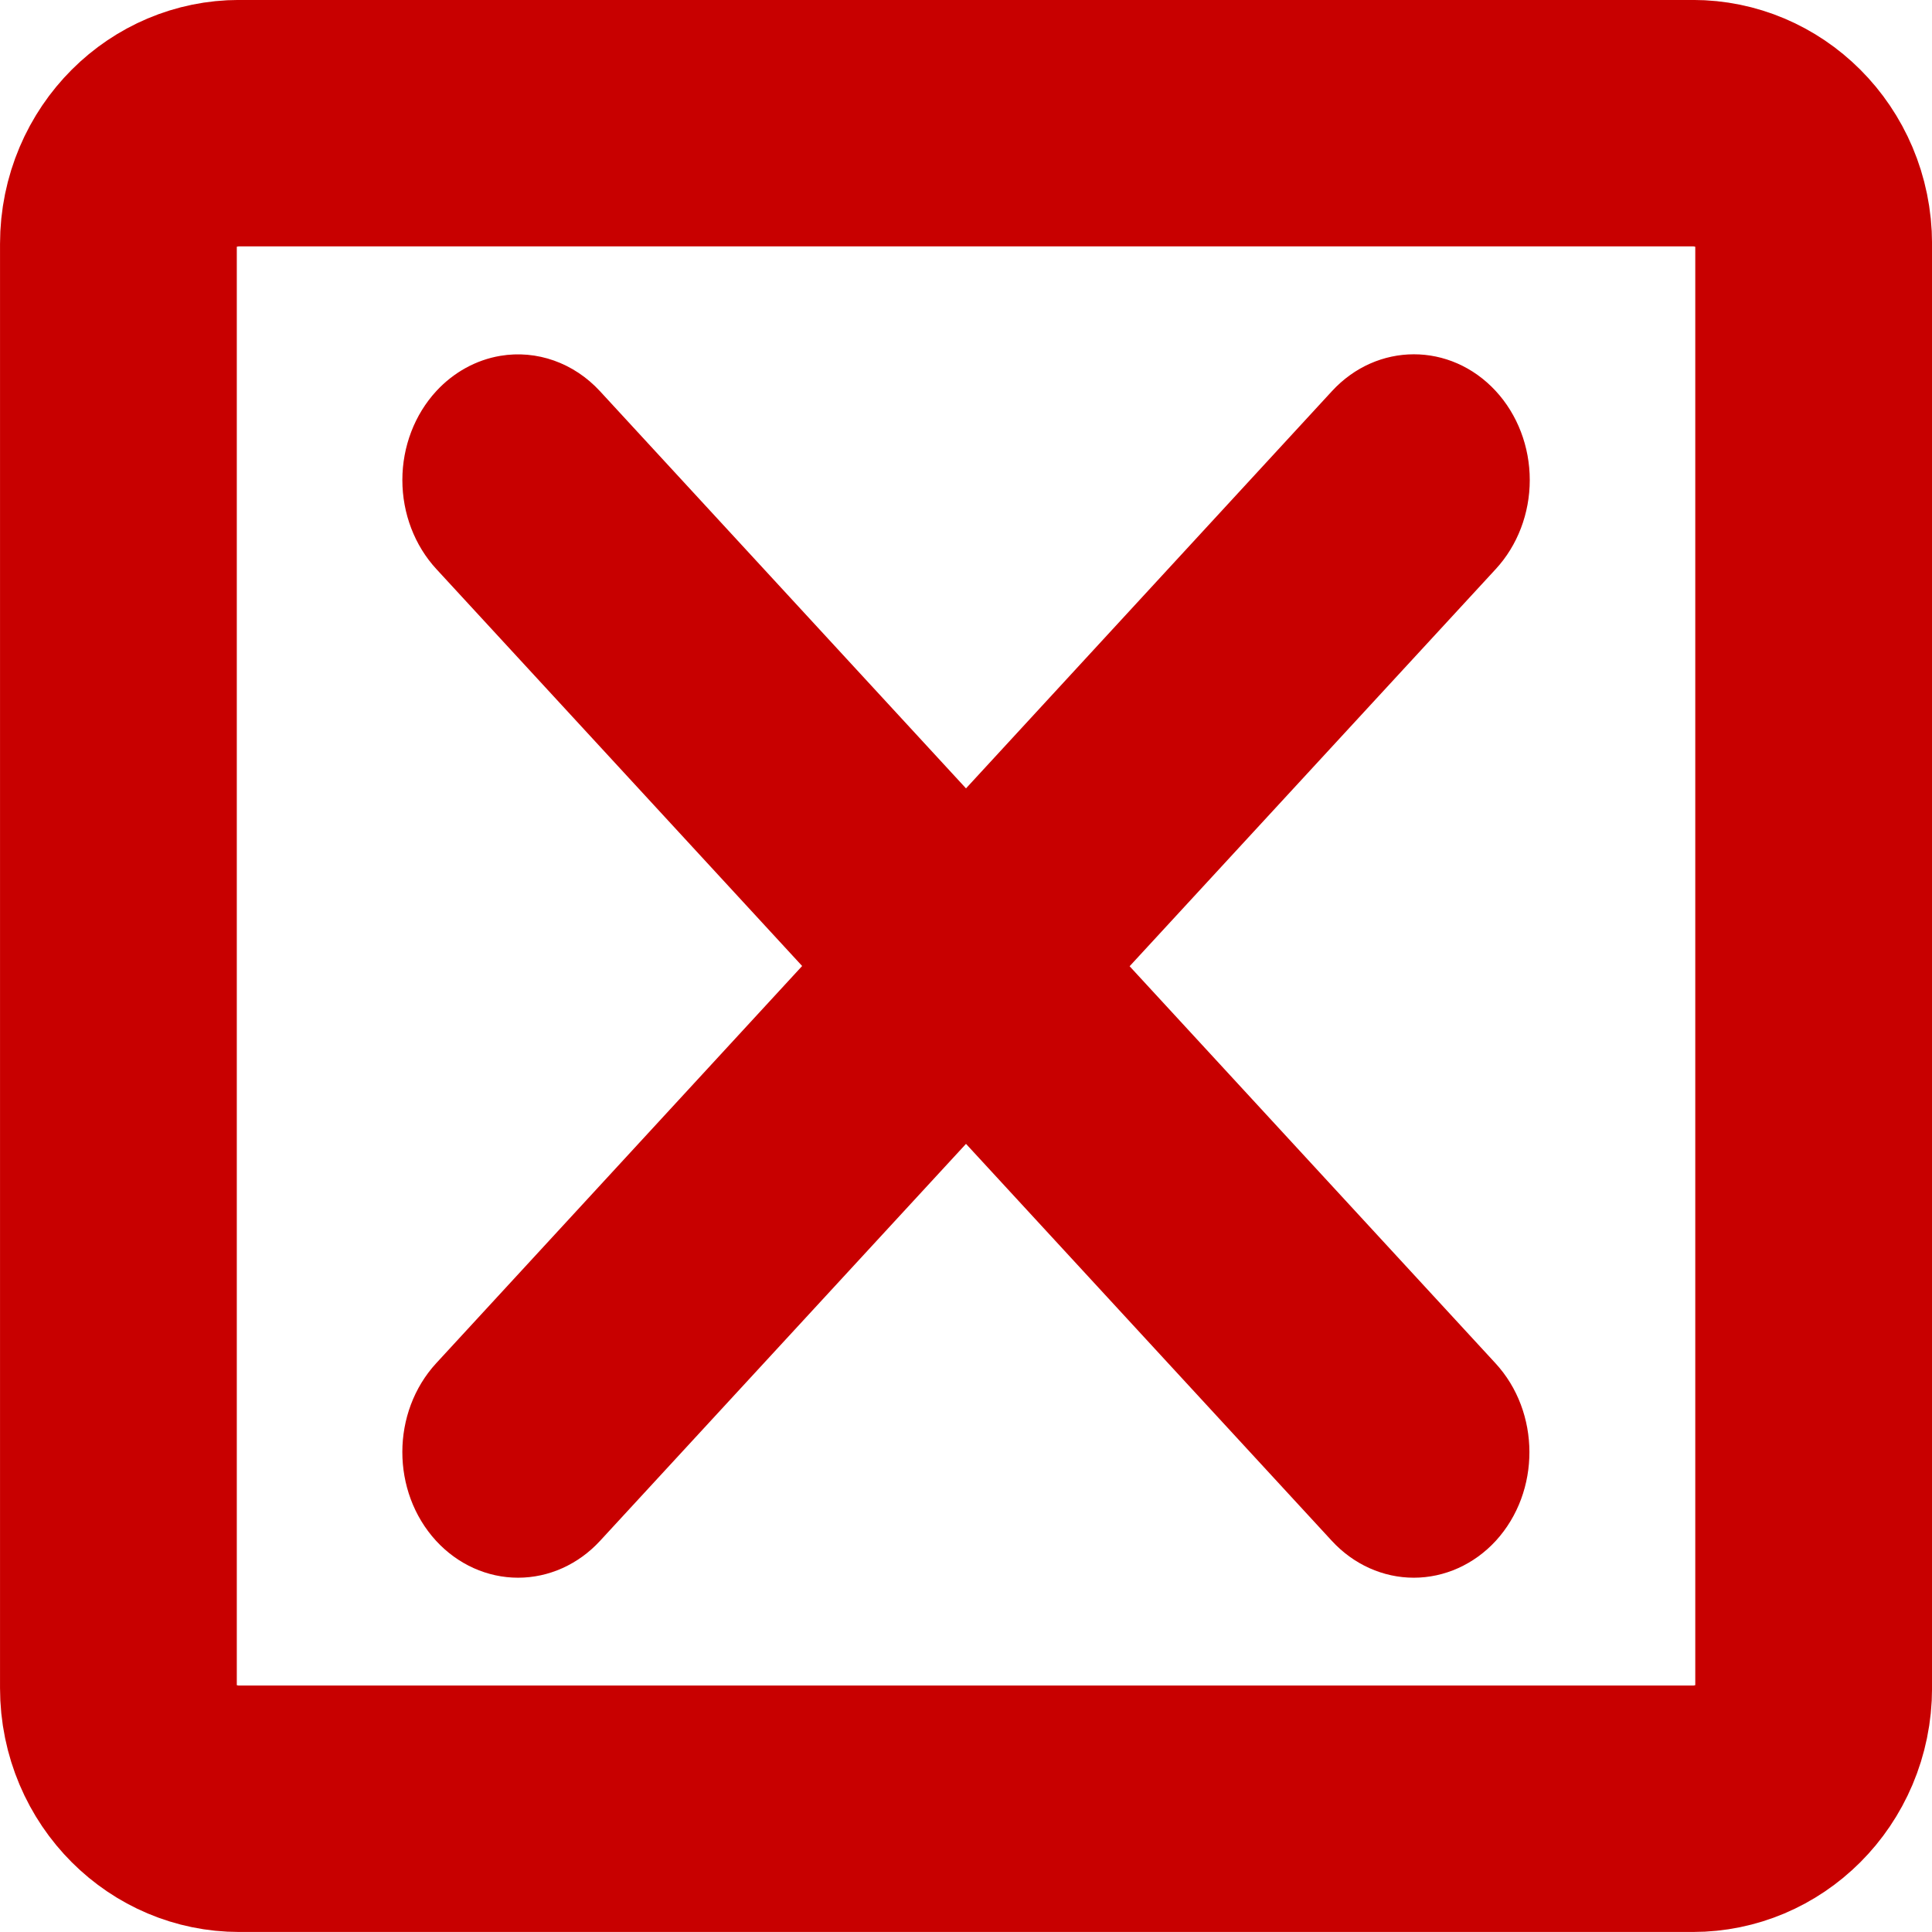
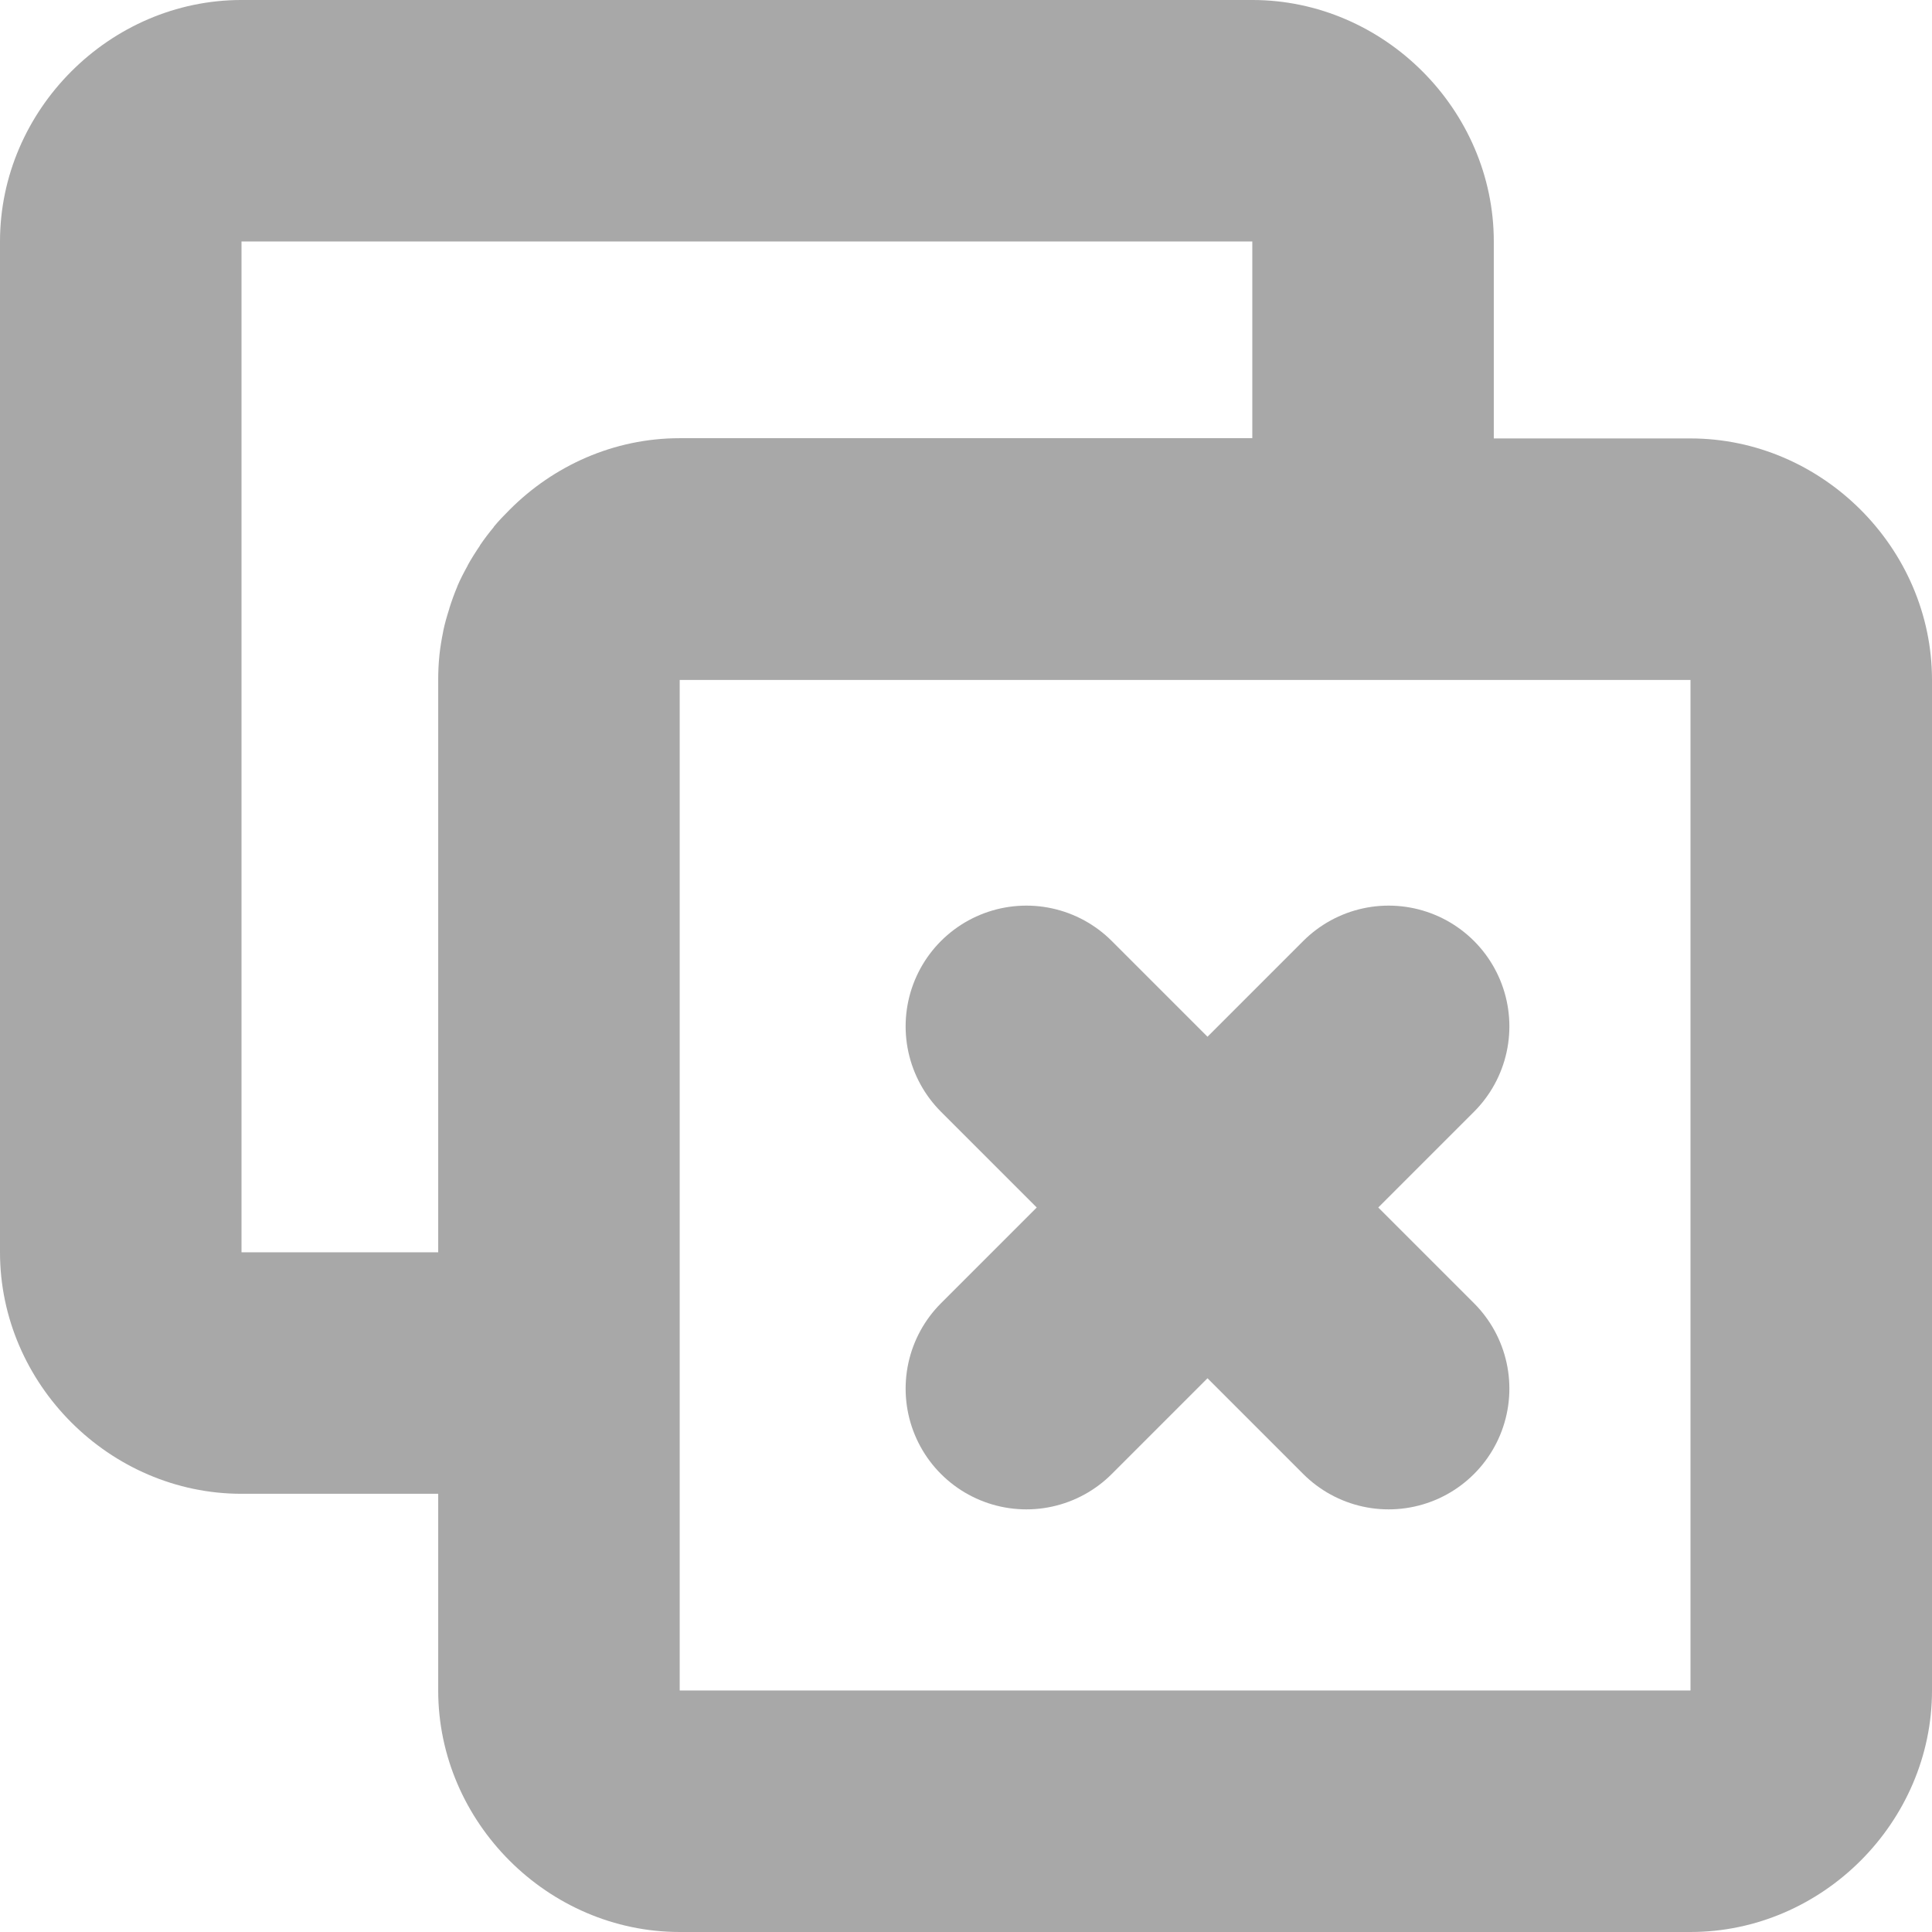
- <svg xmlns="http://www.w3.org/2000/svg" width="16" height="16" viewBox="0 0 16 16" version="1.1" id="svg1" xml:space="preserve">
-   <defs id="defs1" />
-   <path style="fill:#c80000;stroke-width:1.957;stroke-linecap:round;paint-order:markers stroke fill;fill-opacity:1" d="m 4.143,2.947 a 0.96,1.042 0 0 0 -0.529,0.291 0.96,1.042 0 0 0 3e-7,1.475 L 6.643,8 3.613,11.289 a 0.96,1.042 0 0 0 -0.002,1.471 0.96,1.042 0 0 0 1.359,0 L 8,9.473 11.029,12.76 a 0.96,1.042 0 0 0 1.359,1e-6 0.96,1.042 0 0 0 -0.004,-1.471 L 9.355,8.002 12.387,4.713 a 0.96,1.042 0 0 0 0,-1.475 0.96,1.042 0 0 0 -1.357,0.002 L 8,6.529 4.969,3.24 A 0.96,1.042 0 0 0 4.143,2.947 Z" id="path18" />
-   <rect style="fill:none;stroke:#c80000;stroke-width:2.074;stroke-linecap:round;stroke-opacity:1" id="rect19" width="14.849" height="14.186" x="0.354" y="0.265" rx="1.058" ry="1.016" transform="matrix(0.9454734,0,0,0.9840203,0.6459426,0.7592543)" />
+ <svg xmlns="http://www.w3.org/2000/svg" width="16" height="16" id="svg2" version="1.1" xml:space="preserve">
+   <defs id="defs4" />
+   <g id="layer1" style="display:inline" transform="translate(0,-1036.362)">
+     <path id="rect2-0" style="fill:#a8a8a8;stroke-linecap:round" d="M 2 1036.362 C 0.909 1036.362 0 1037.272 0 1038.362 L 0 1046.733 C 0 1047.824 0.909 1048.733 2 1048.733 L 3.629 1048.733 L 3.629 1050.362 C 3.629 1051.453 4.538 1052.362 5.629 1052.362 L 14 1052.362 C 15.091 1052.362 16 1051.453 16 1050.362 L 16 1041.993 C 16 1040.902 15.091 1039.993 14 1039.993 L 12.371 1039.993 L 12.371 1038.362 C 12.371 1037.272 11.462 1036.362 10.371 1036.362 L 2 1036.362 z M 2 1038.362 L 10.371 1038.362 L 10.371 1039.991 L 5.629 1039.991 C 5.083 1039.991 4.584 1040.219 4.221 1040.583 C 4.176 1040.628 4.131 1040.674 4.09 1040.724 C 4.09 1040.724 4.09 1040.725 4.09 1040.726 C 4.049 1040.775 4.011 1040.825 3.975 1040.878 C 3.974 1040.878 3.975 1040.879 3.975 1040.88 C 3.939 1040.933 3.904 1040.988 3.873 1041.044 C 3.873 1041.044 3.873 1041.045 3.873 1041.046 C 3.842 1041.102 3.812 1041.159 3.787 1041.218 C 3.787 1041.218 3.787 1041.219 3.787 1041.22 C 3.762 1041.279 3.74 1041.34 3.721 1041.401 C 3.721 1041.402 3.721 1041.403 3.721 1041.403 C 3.701 1041.465 3.683 1041.527 3.67 1041.591 C 3.67 1041.591 3.67 1041.592 3.67 1041.593 C 3.657 1041.657 3.646 1041.722 3.639 1041.788 C 3.639 1041.789 3.639 1041.789 3.639 1041.79 C 3.632 1041.856 3.629 1041.924 3.629 1041.991 L 3.629 1041.993 L 3.629 1046.733 L 2 1046.733 L 2 1038.362 z M 5.629 1041.993 L 14 1041.993 L 14 1050.362 L 5.629 1050.362 L 5.629 1048.733 L 5.629 1041.993 z " />
+     <path style="display:inline;fill:none;fill-opacity:1;stroke:#a8a8a8;stroke-width:2;stroke-linecap:round;stroke-dasharray:none" d="m 8.5,1044.862 3,3" id="path2-4-8" />
+     <path style="display:inline;fill:none;fill-opacity:1;stroke:#a8a8a8;stroke-width:2;stroke-linecap:round;stroke-dasharray:none" d="m 11.5,1044.862 -3,3" id="path2-4-8-8" />
+   </g>
</svg>
